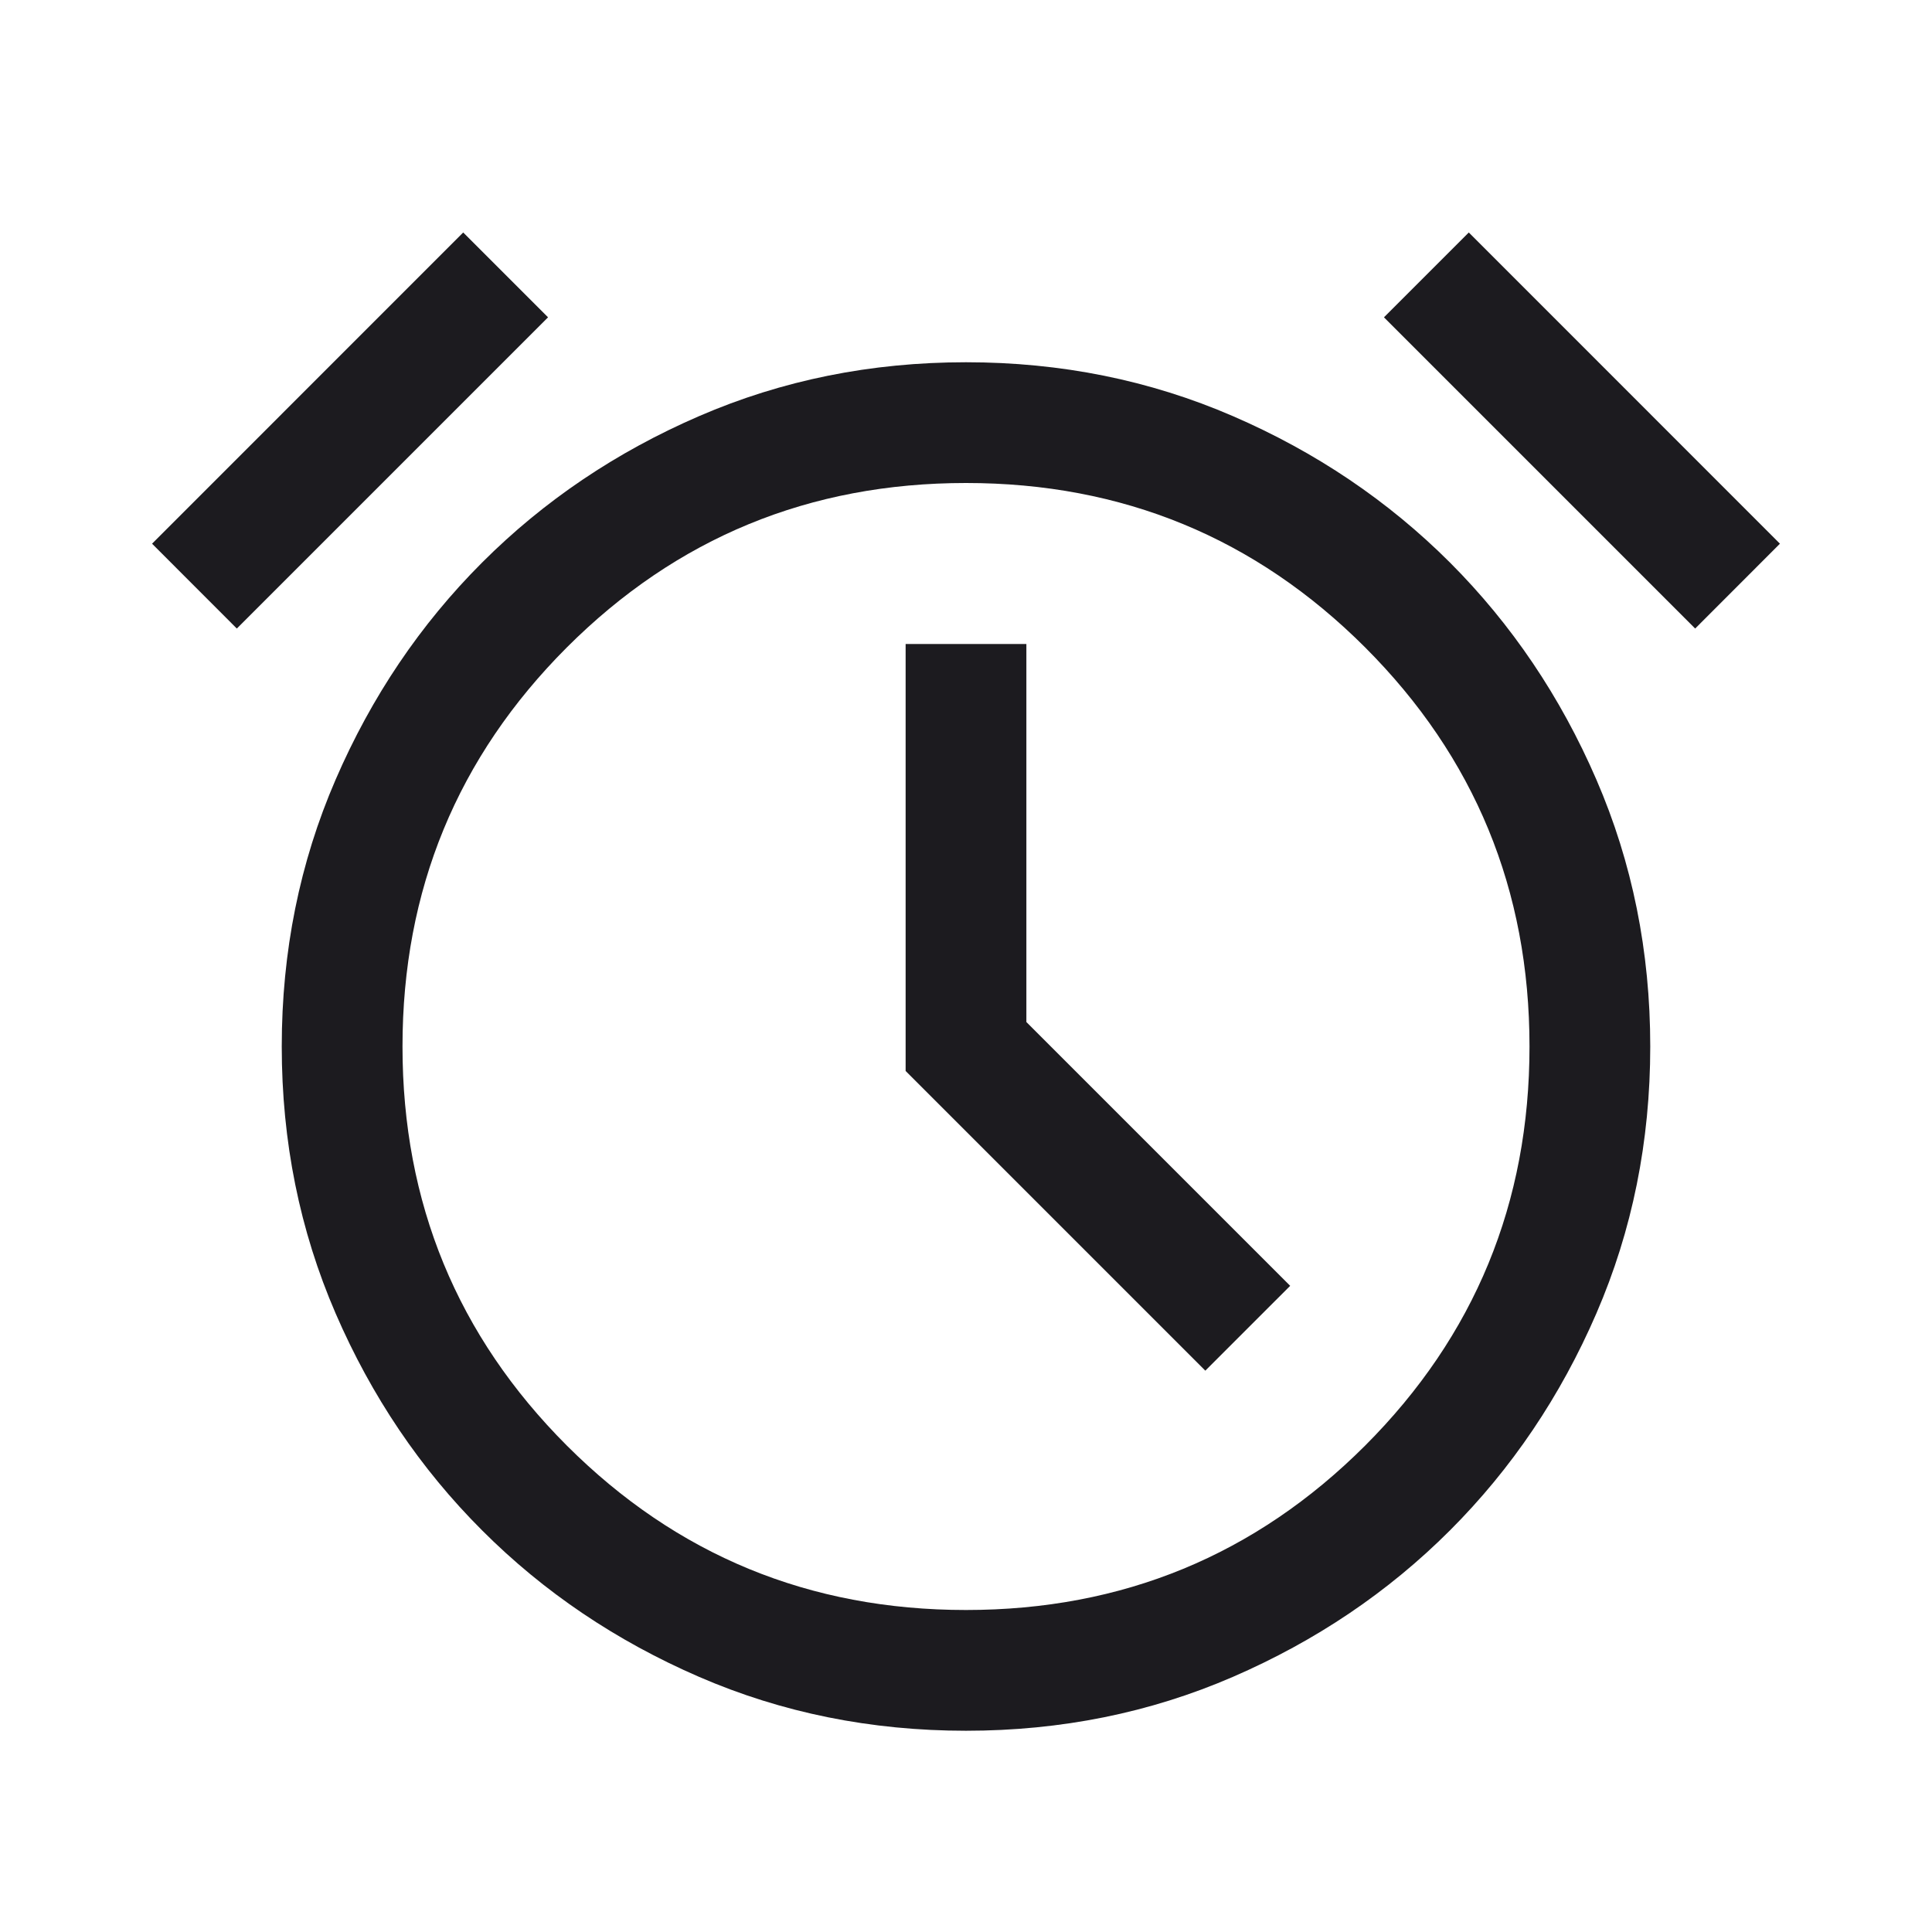
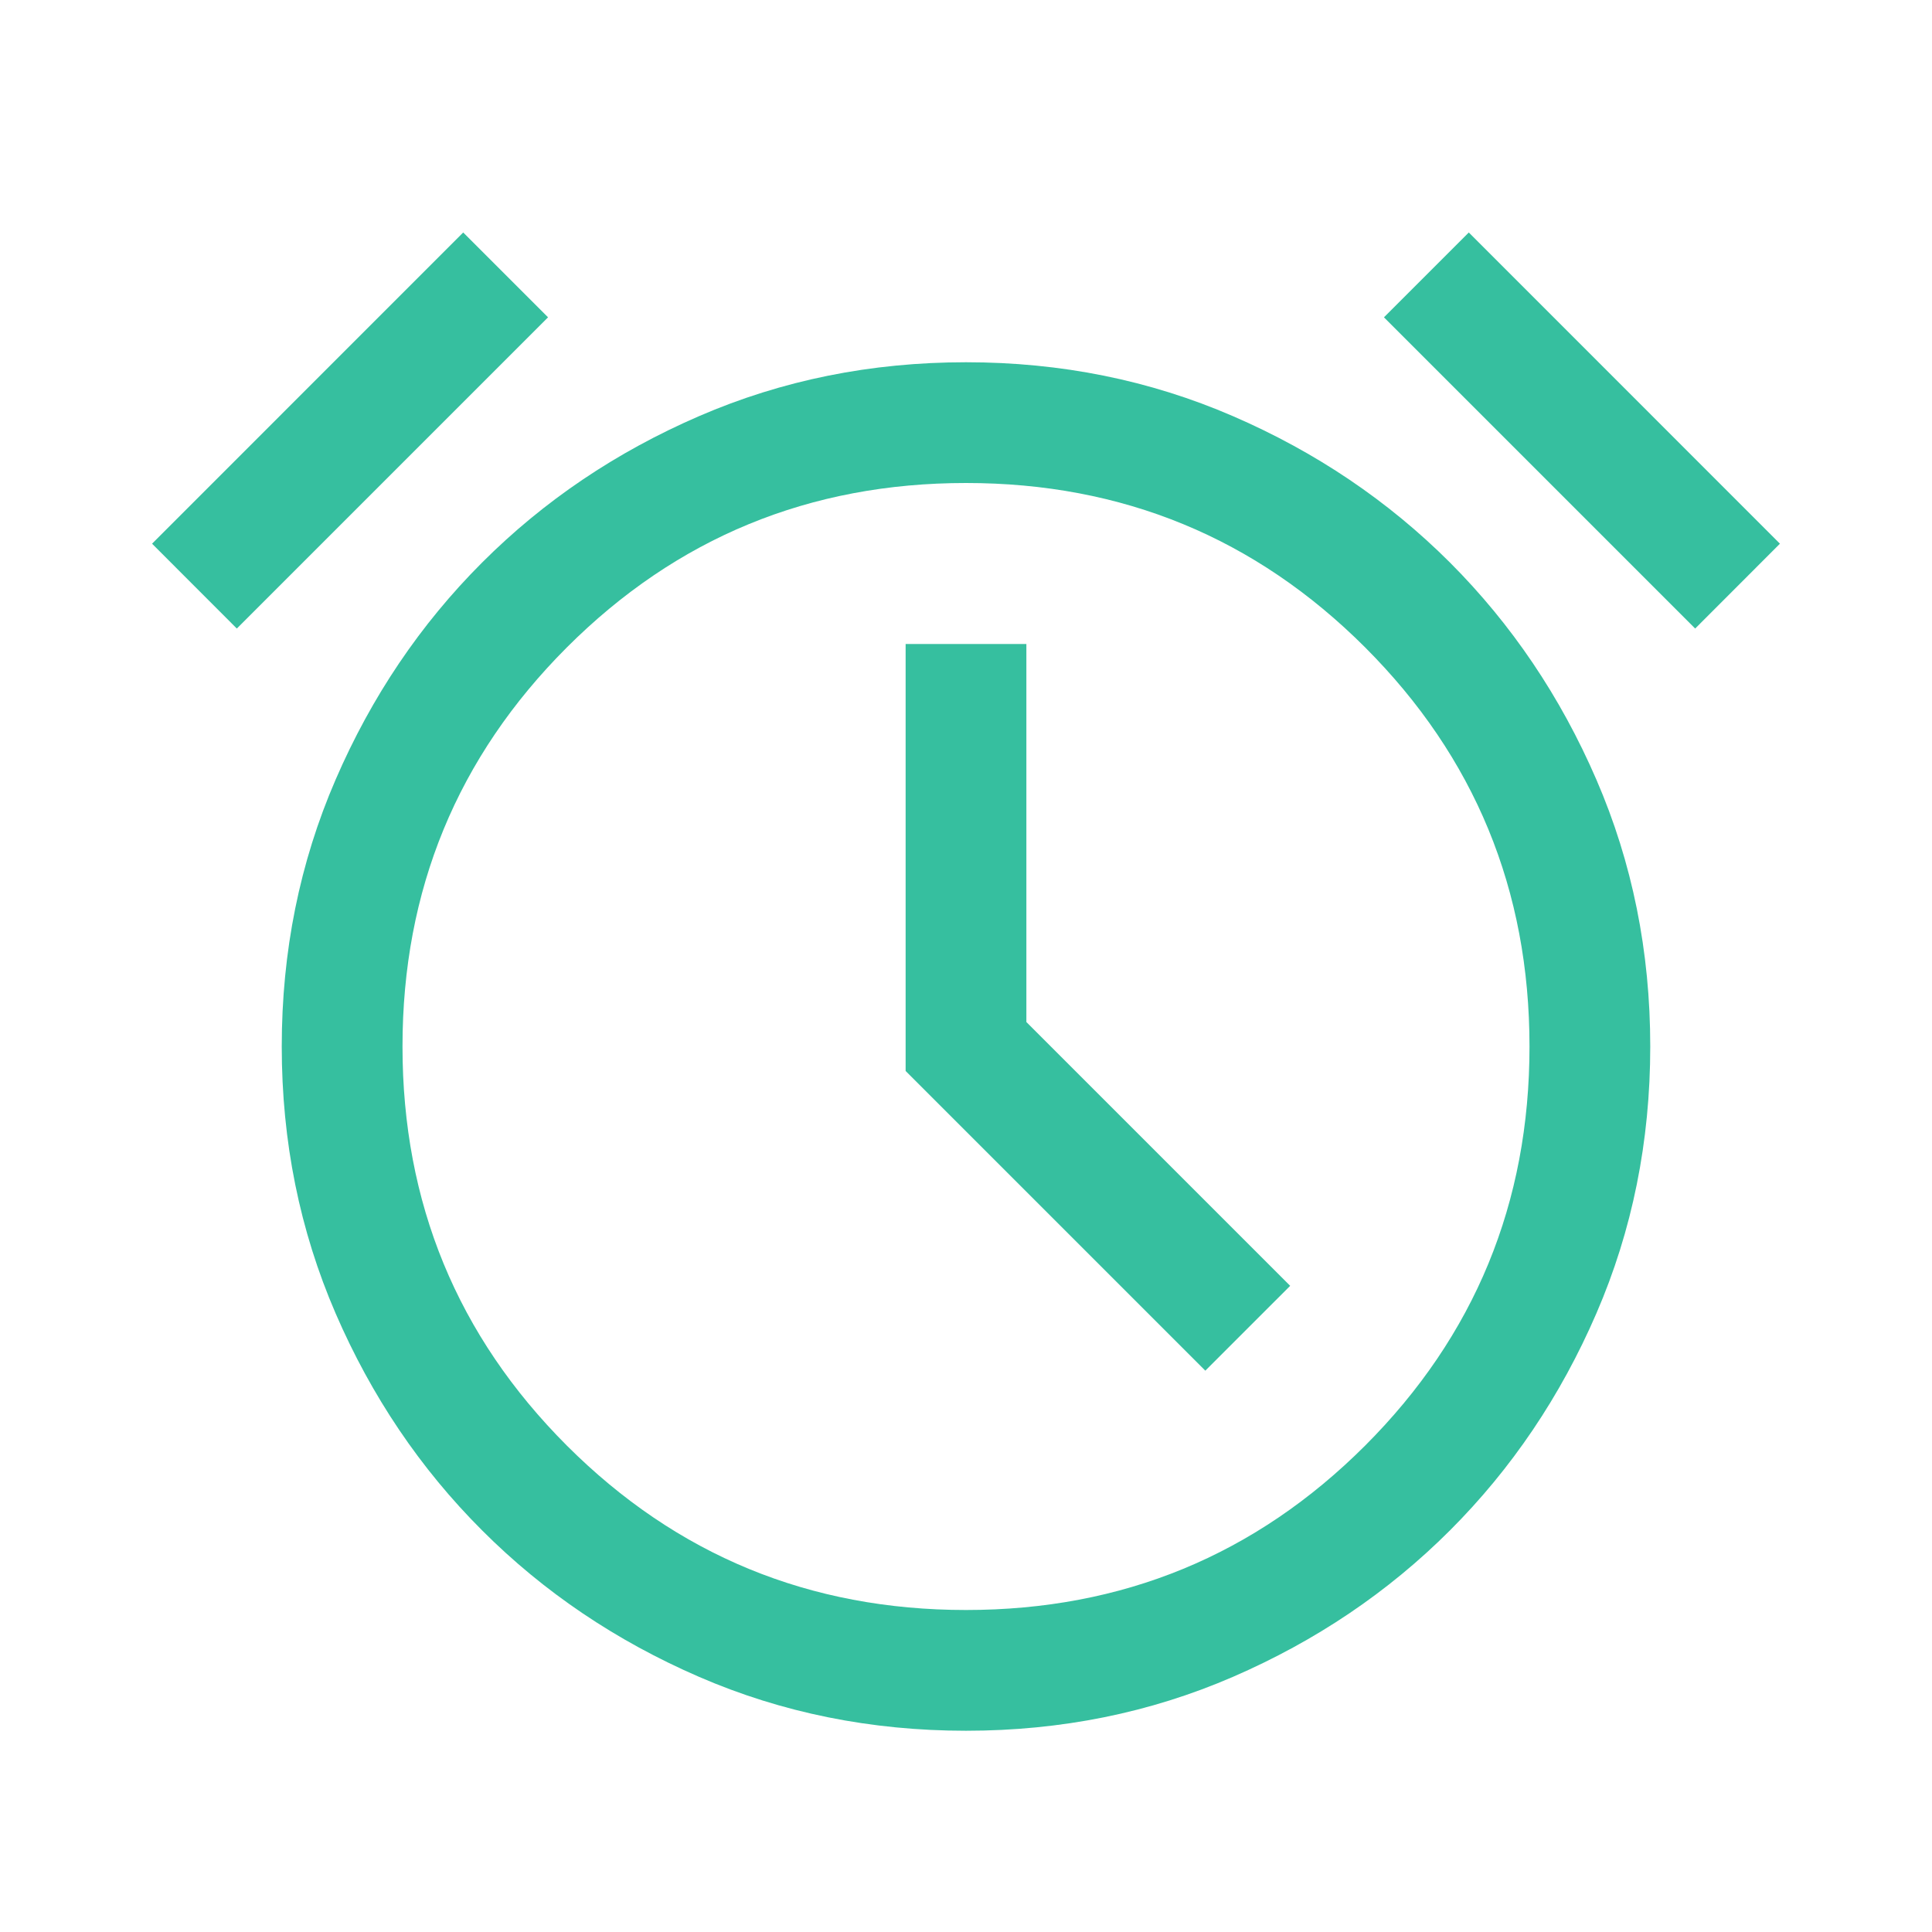
<svg xmlns="http://www.w3.org/2000/svg" width="24" height="24" viewBox="0 0 24 24" fill="none">
  <mask id="mask0_136_275" style="mask-type:alpha" maskUnits="userSpaceOnUse" x="0" y="0" width="24" height="24">
    <rect width="24" height="24" fill="#D9D9D9" />
  </mask>
  <g mask="url(#mask0_136_275)">
-     <path d="M12 21.5C10.82 21.5 9.715 21.277 8.685 20.831C7.654 20.384 6.755 19.778 5.989 19.011C5.222 18.245 4.615 17.346 4.169 16.315C3.723 15.284 3.5 14.179 3.5 13C3.5 11.82 3.723 10.715 4.169 9.685C4.615 8.654 5.222 7.755 5.989 6.988C6.755 6.222 7.654 5.615 8.685 5.169C9.715 4.723 10.82 4.5 12 4.5C13.18 4.5 14.285 4.723 15.315 5.169C16.346 5.615 17.245 6.222 18.012 6.988C18.778 7.755 19.385 8.654 19.831 9.685C20.277 10.715 20.5 11.82 20.5 13C20.5 14.179 20.277 15.284 19.831 16.315C19.385 17.346 18.778 18.245 18.012 19.011C17.245 19.778 16.346 20.384 15.315 20.831C14.285 21.277 13.18 21.5 12 21.5ZM14.973 17.027L16.027 15.973L12.75 12.696V8H11.25V13.304L14.973 17.027ZM5.754 2.888L6.808 3.942L2.942 7.808L1.889 6.754L5.754 2.888ZM18.246 2.888L22.111 6.754L21.058 7.808L17.192 3.942L18.246 2.888ZM12 20C13.944 20 15.596 19.319 16.958 17.958C18.319 16.596 19 14.944 19 13C19 11.056 18.319 9.404 16.958 8.042C15.596 6.681 13.944 6 12 6C10.056 6 8.404 6.681 7.042 8.042C5.681 9.404 5 11.056 5 13C5 14.944 5.681 16.596 7.042 17.958C8.404 19.319 10.056 20 12 20Z" fill="#1C1B1F" />
+     <path d="M12 21.5C10.82 21.5 9.715 21.277 8.685 20.831C7.654 20.384 6.755 19.778 5.989 19.011C5.222 18.245 4.615 17.346 4.169 16.315C3.723 15.284 3.5 14.179 3.5 13C3.5 11.82 3.723 10.715 4.169 9.685C4.615 8.654 5.222 7.755 5.989 6.988C6.755 6.222 7.654 5.615 8.685 5.169C9.715 4.723 10.82 4.5 12 4.5C13.18 4.5 14.285 4.723 15.315 5.169C16.346 5.615 17.245 6.222 18.012 6.988C18.778 7.755 19.385 8.654 19.831 9.685C20.277 10.715 20.5 11.82 20.5 13C20.5 14.179 20.277 15.284 19.831 16.315C19.385 17.346 18.778 18.245 18.012 19.011C17.245 19.778 16.346 20.384 15.315 20.831C14.285 21.277 13.18 21.5 12 21.5ZM14.973 17.027L16.027 15.973L12.75 12.696V8H11.25V13.304L14.973 17.027ZM5.754 2.888L6.808 3.942L2.942 7.808L1.889 6.754L5.754 2.888ZM18.246 2.888L22.111 6.754L21.058 7.808L17.192 3.942L18.246 2.888ZM12 20C13.944 20 15.596 19.319 16.958 17.958C18.319 16.596 19 14.944 19 13C19 11.056 18.319 9.404 16.958 8.042C15.596 6.681 13.944 6 12 6C10.056 6 8.404 6.681 7.042 8.042C5.681 9.404 5 11.056 5 13C5 14.944 5.681 16.596 7.042 17.958C8.404 19.319 10.056 20 12 20Z" fill="#36BF9F" />
  </g>
</svg>
